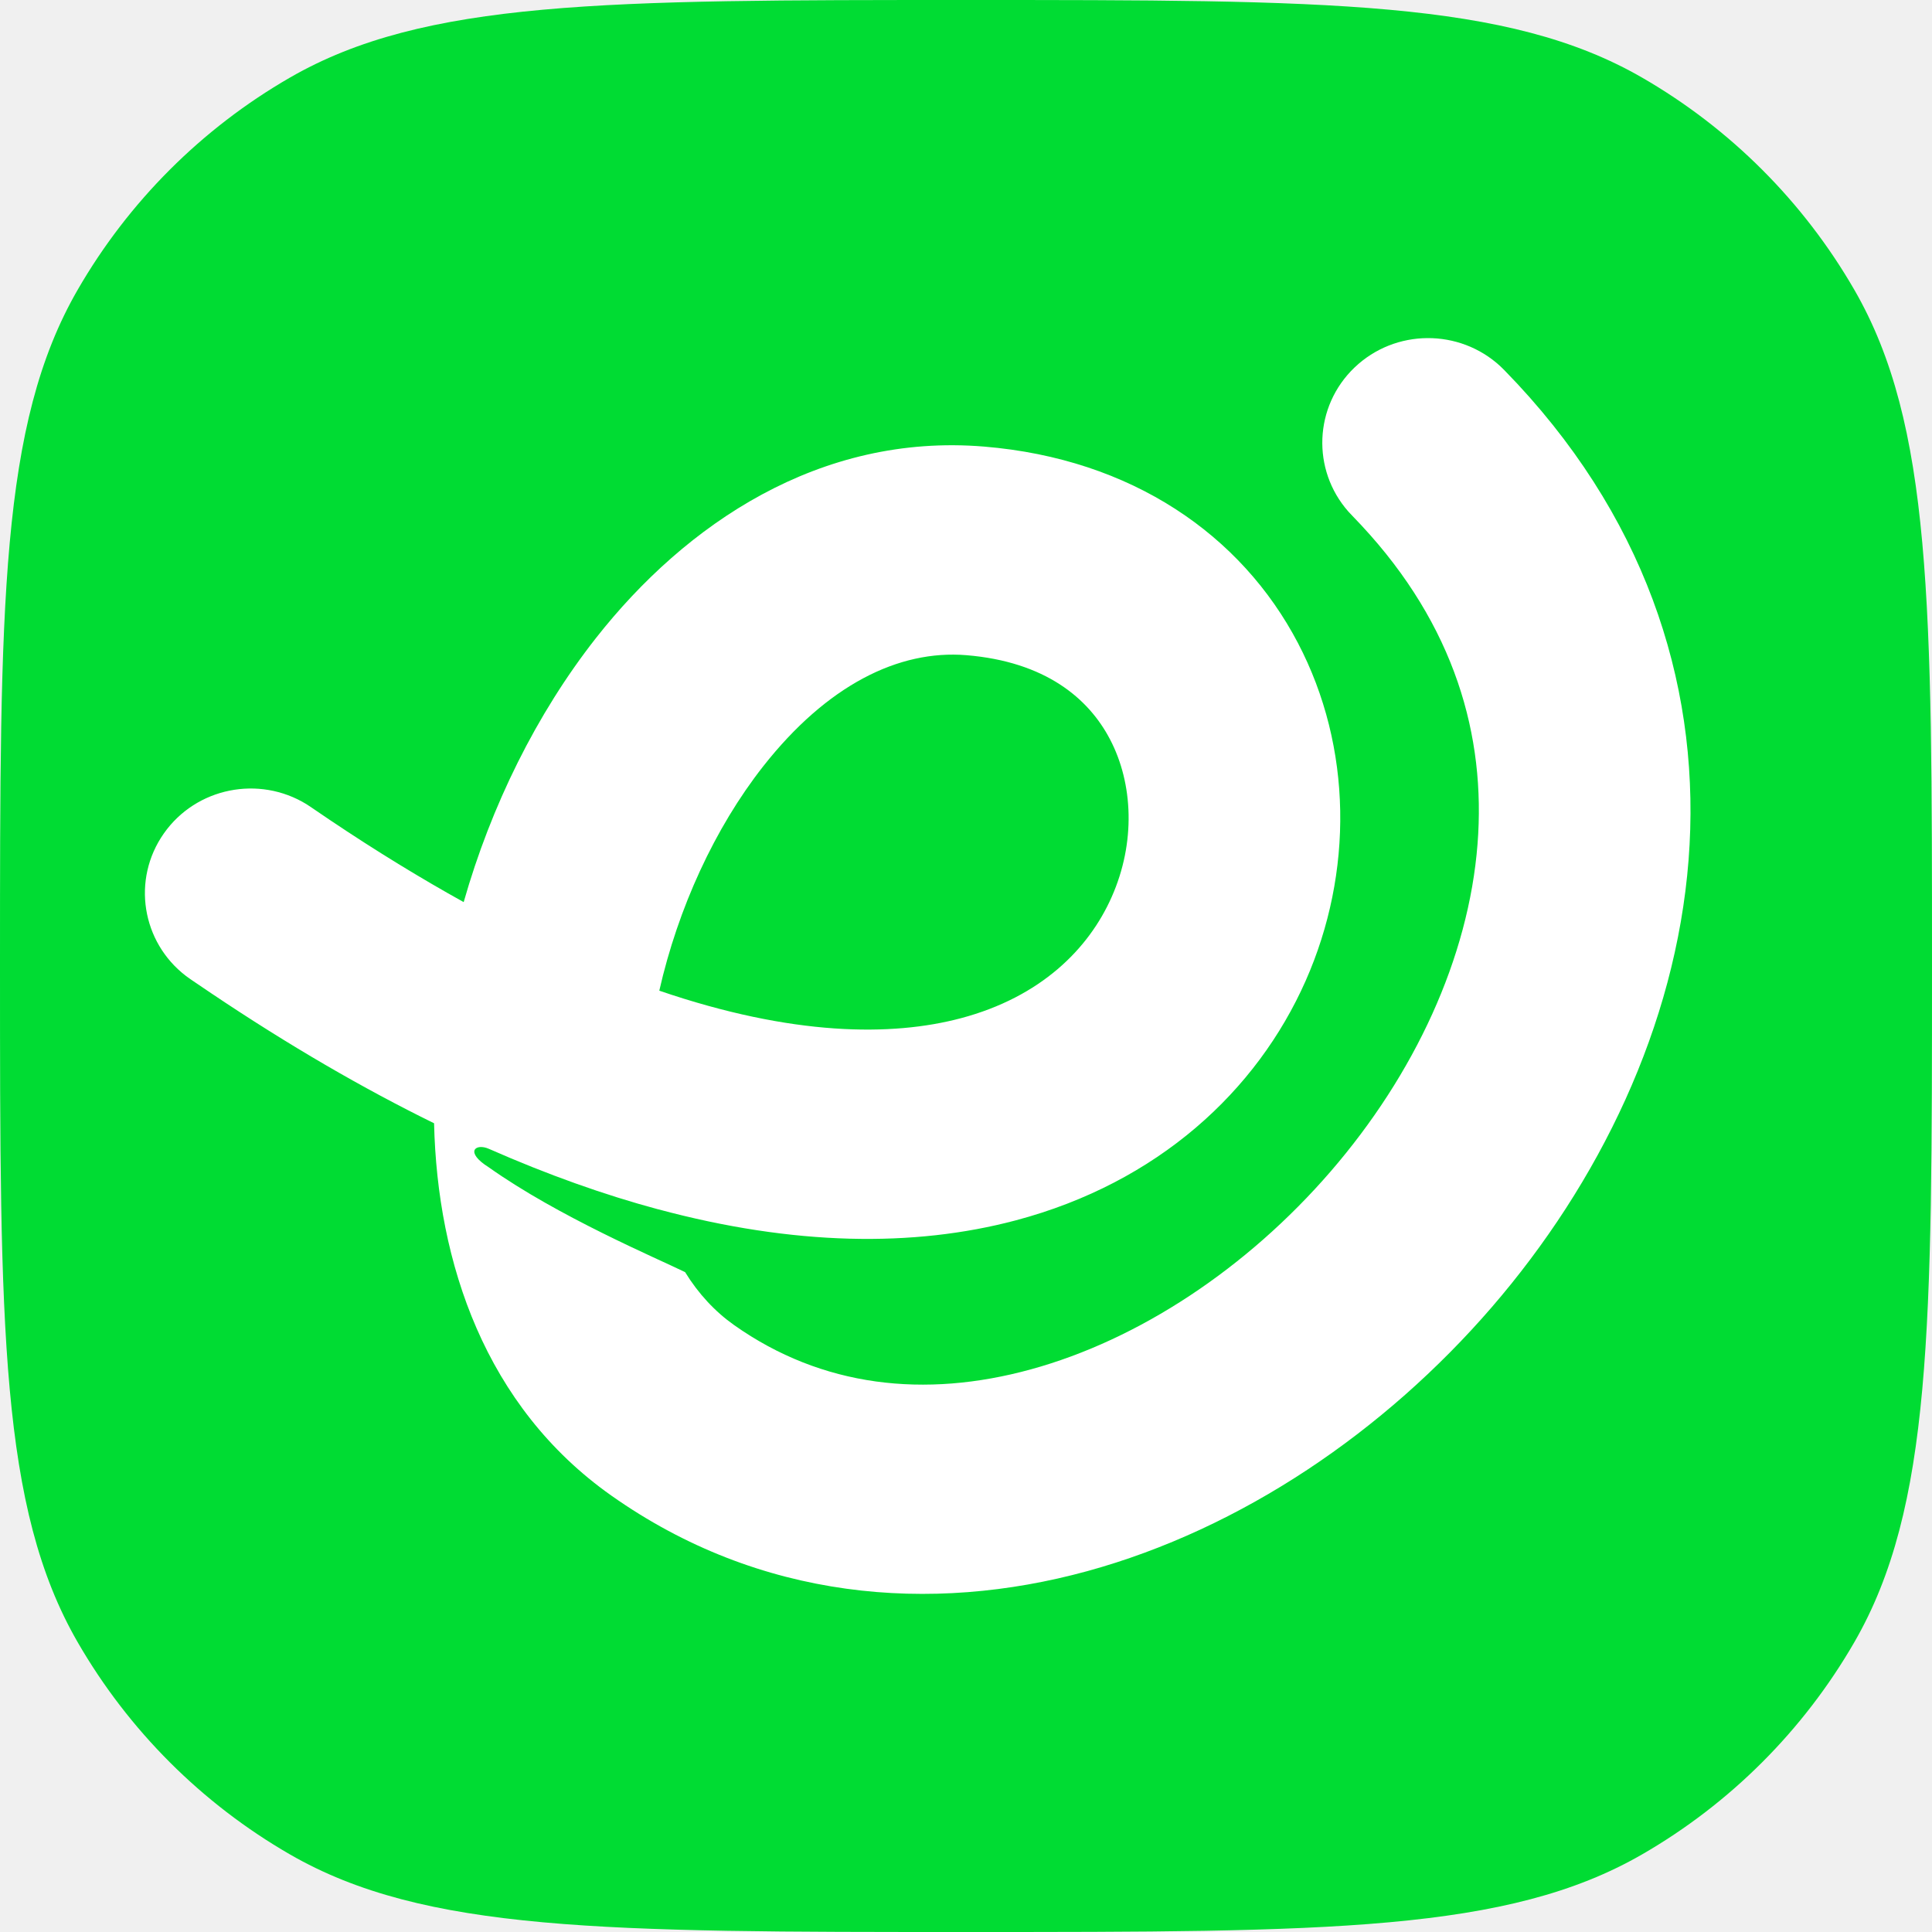
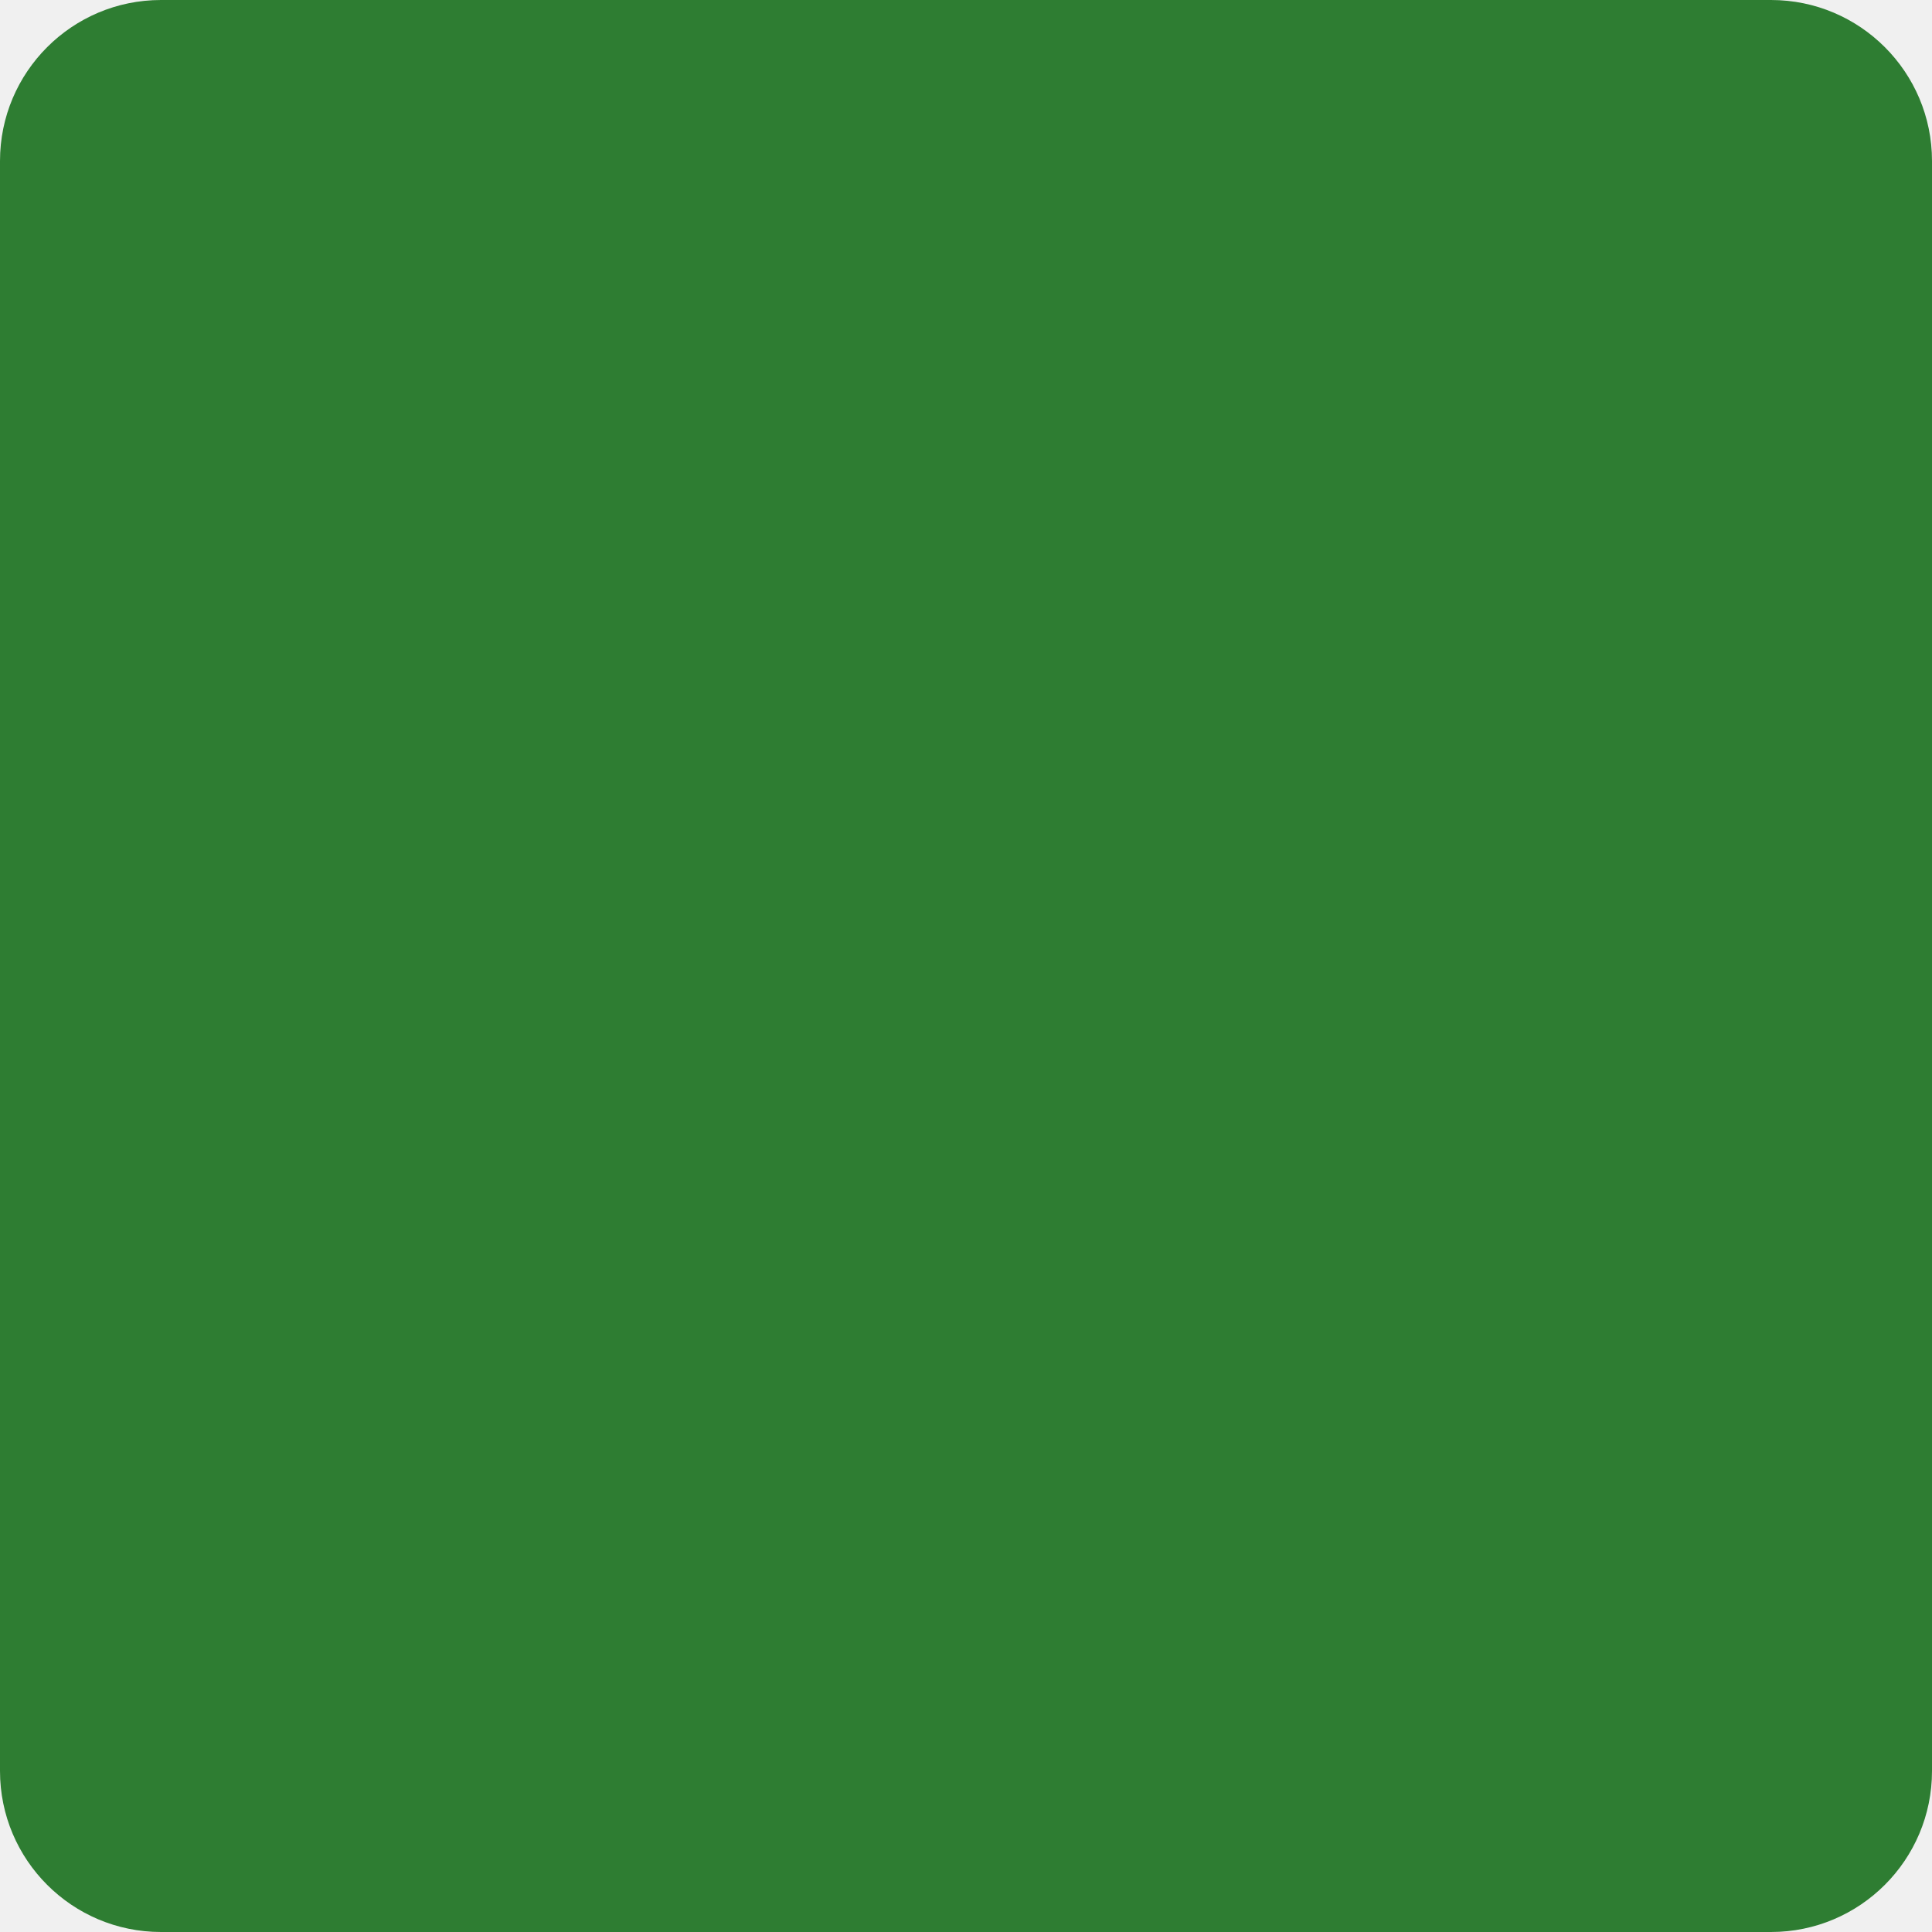
- <svg xmlns="http://www.w3.org/2000/svg" width="40" height="40" viewBox="0 0 40 40" fill="none">
-   <path d="M0 20C0 12.523 0 8.785 1.608 6C2.661 4.176 4.176 2.661 6 1.608C8.785 0 12.523 0 20 0C27.477 0 31.215 0 34 1.608C35.824 2.661 37.339 4.176 38.392 6C40 8.785 40 12.523 40 20C40 27.477 40 31.215 38.392 34C37.339 35.824 35.824 37.339 34 38.392C31.215 40 27.477 40 20 40C12.523 40 8.785 40 6 38.392C4.176 37.339 2.661 35.824 1.608 34C0 31.215 0 27.477 0 20Z" fill="#00DC33" />
-   <path fill-rule="evenodd" clip-rule="evenodd" d="M28.044 7.609C28.887 6.803 30.215 6.8 31.062 7.582L31.142 7.66L31.416 7.947C34.191 10.932 35.225 14.41 34.96 17.806C34.691 21.251 33.101 24.499 30.884 27.066C28.667 29.632 25.708 31.652 22.51 32.529C19.271 33.416 15.729 33.133 12.655 30.963C10.047 29.122 9.054 26.146 8.987 23.256C7.523 22.538 5.983 21.646 4.368 20.561L3.941 20.272L3.85 20.206C2.933 19.505 2.723 18.208 3.392 17.256C4.06 16.304 5.362 16.046 6.347 16.651L6.441 16.713L6.83 16.977C7.798 17.627 8.722 18.19 9.6 18.677C10.166 16.689 11.105 14.78 12.341 13.207C14.194 10.85 16.971 8.965 20.374 9.246C23.439 9.5 25.704 11.081 26.872 13.312C28.004 15.473 28.021 18.072 27.032 20.307C26.023 22.586 23.976 24.484 21.031 25.266C18.911 25.829 16.428 25.791 13.627 25.037V25.038C12.511 24.738 11.343 24.323 10.121 23.785C9.847 23.664 9.609 23.848 10.121 24.169C11.564 25.192 13.596 26.05 14.184 26.338C14.461 26.788 14.806 27.157 15.201 27.436C17.019 28.719 19.145 28.954 21.34 28.352C23.574 27.74 25.814 26.262 27.551 24.252C29.287 22.242 30.407 19.835 30.591 17.473C30.765 15.244 30.122 12.954 28.184 10.874L27.993 10.673L27.916 10.591C27.154 9.727 27.202 8.415 28.044 7.609ZM20.009 13.565C18.603 13.449 17.12 14.189 15.801 15.866C14.797 17.144 14.038 18.803 13.65 20.511C16.409 21.454 18.465 21.461 19.894 21.081C21.548 20.642 22.54 19.648 23.017 18.569C23.514 17.447 23.463 16.224 22.981 15.306C22.537 14.457 21.642 13.7 20.009 13.565Z" fill="#ffffff" />
+ <svg xmlns="http://www.w3.org/2000/svg" viewBox="0 0 96 96" width="96" height="96" role="img" aria-label="kloro. logo">
+   <rect x="0" y="0" width="96" height="96" rx="8" ry="8" fill="#2E7D32" />
</svg>
